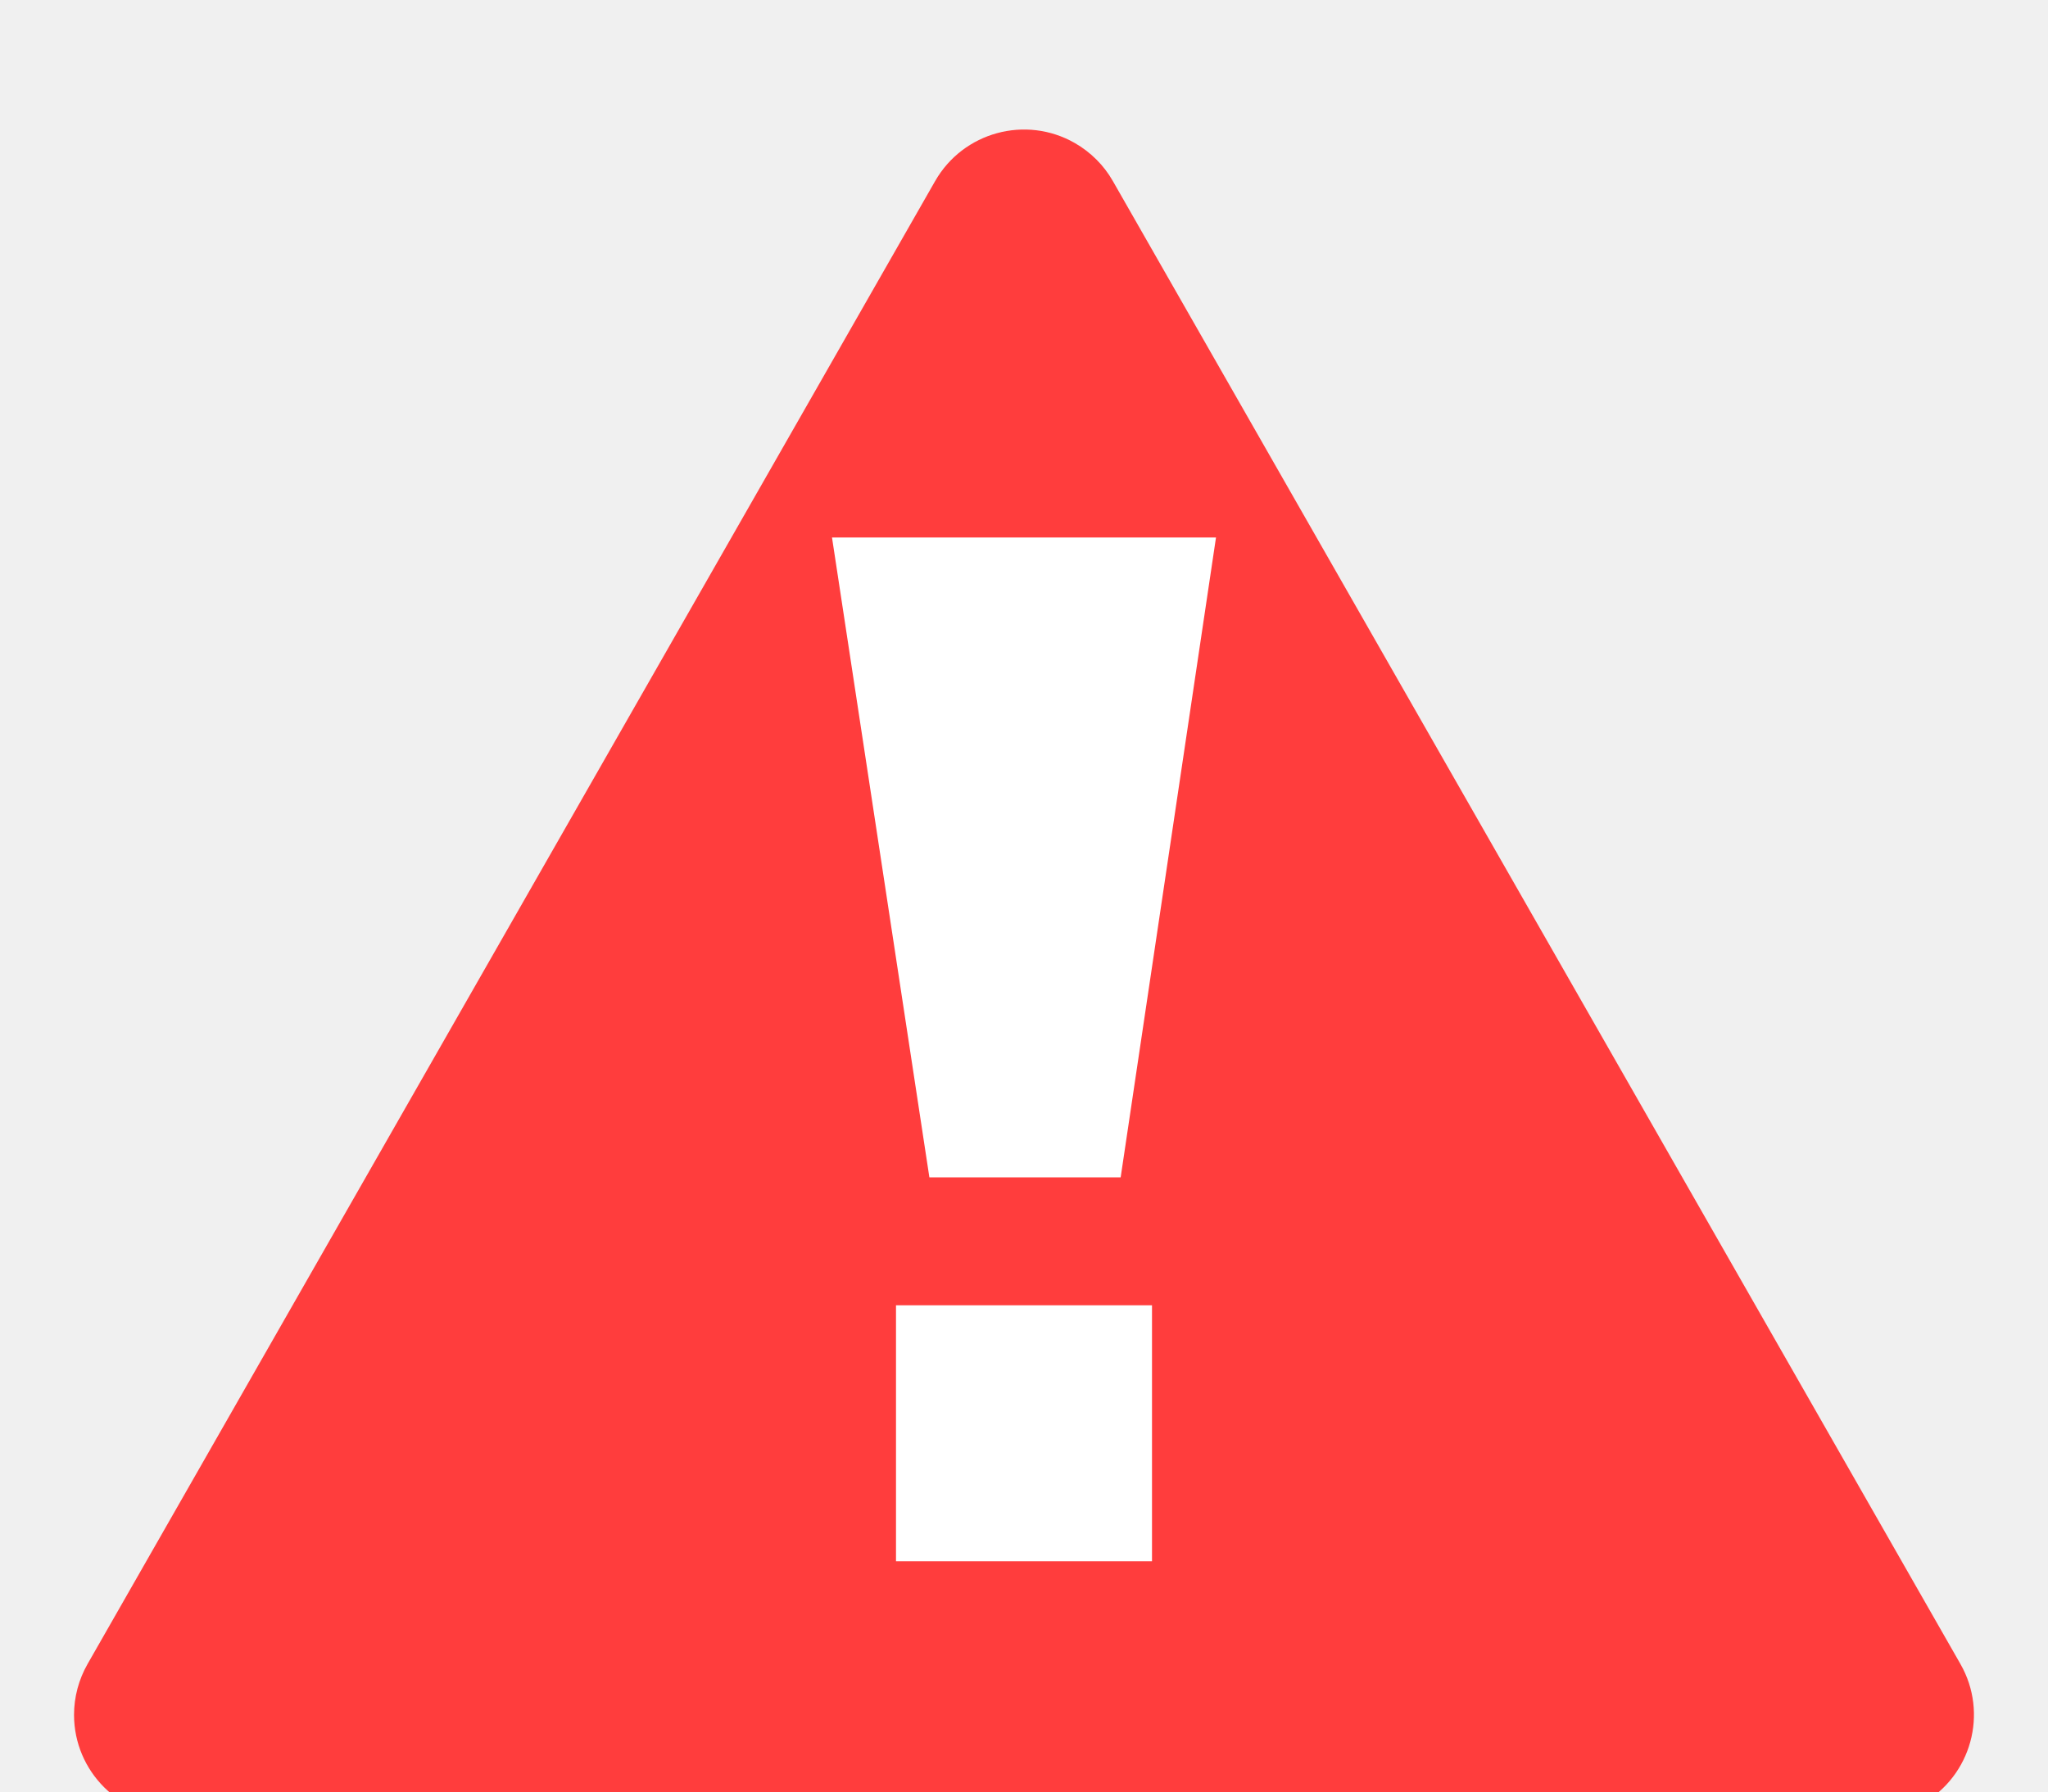
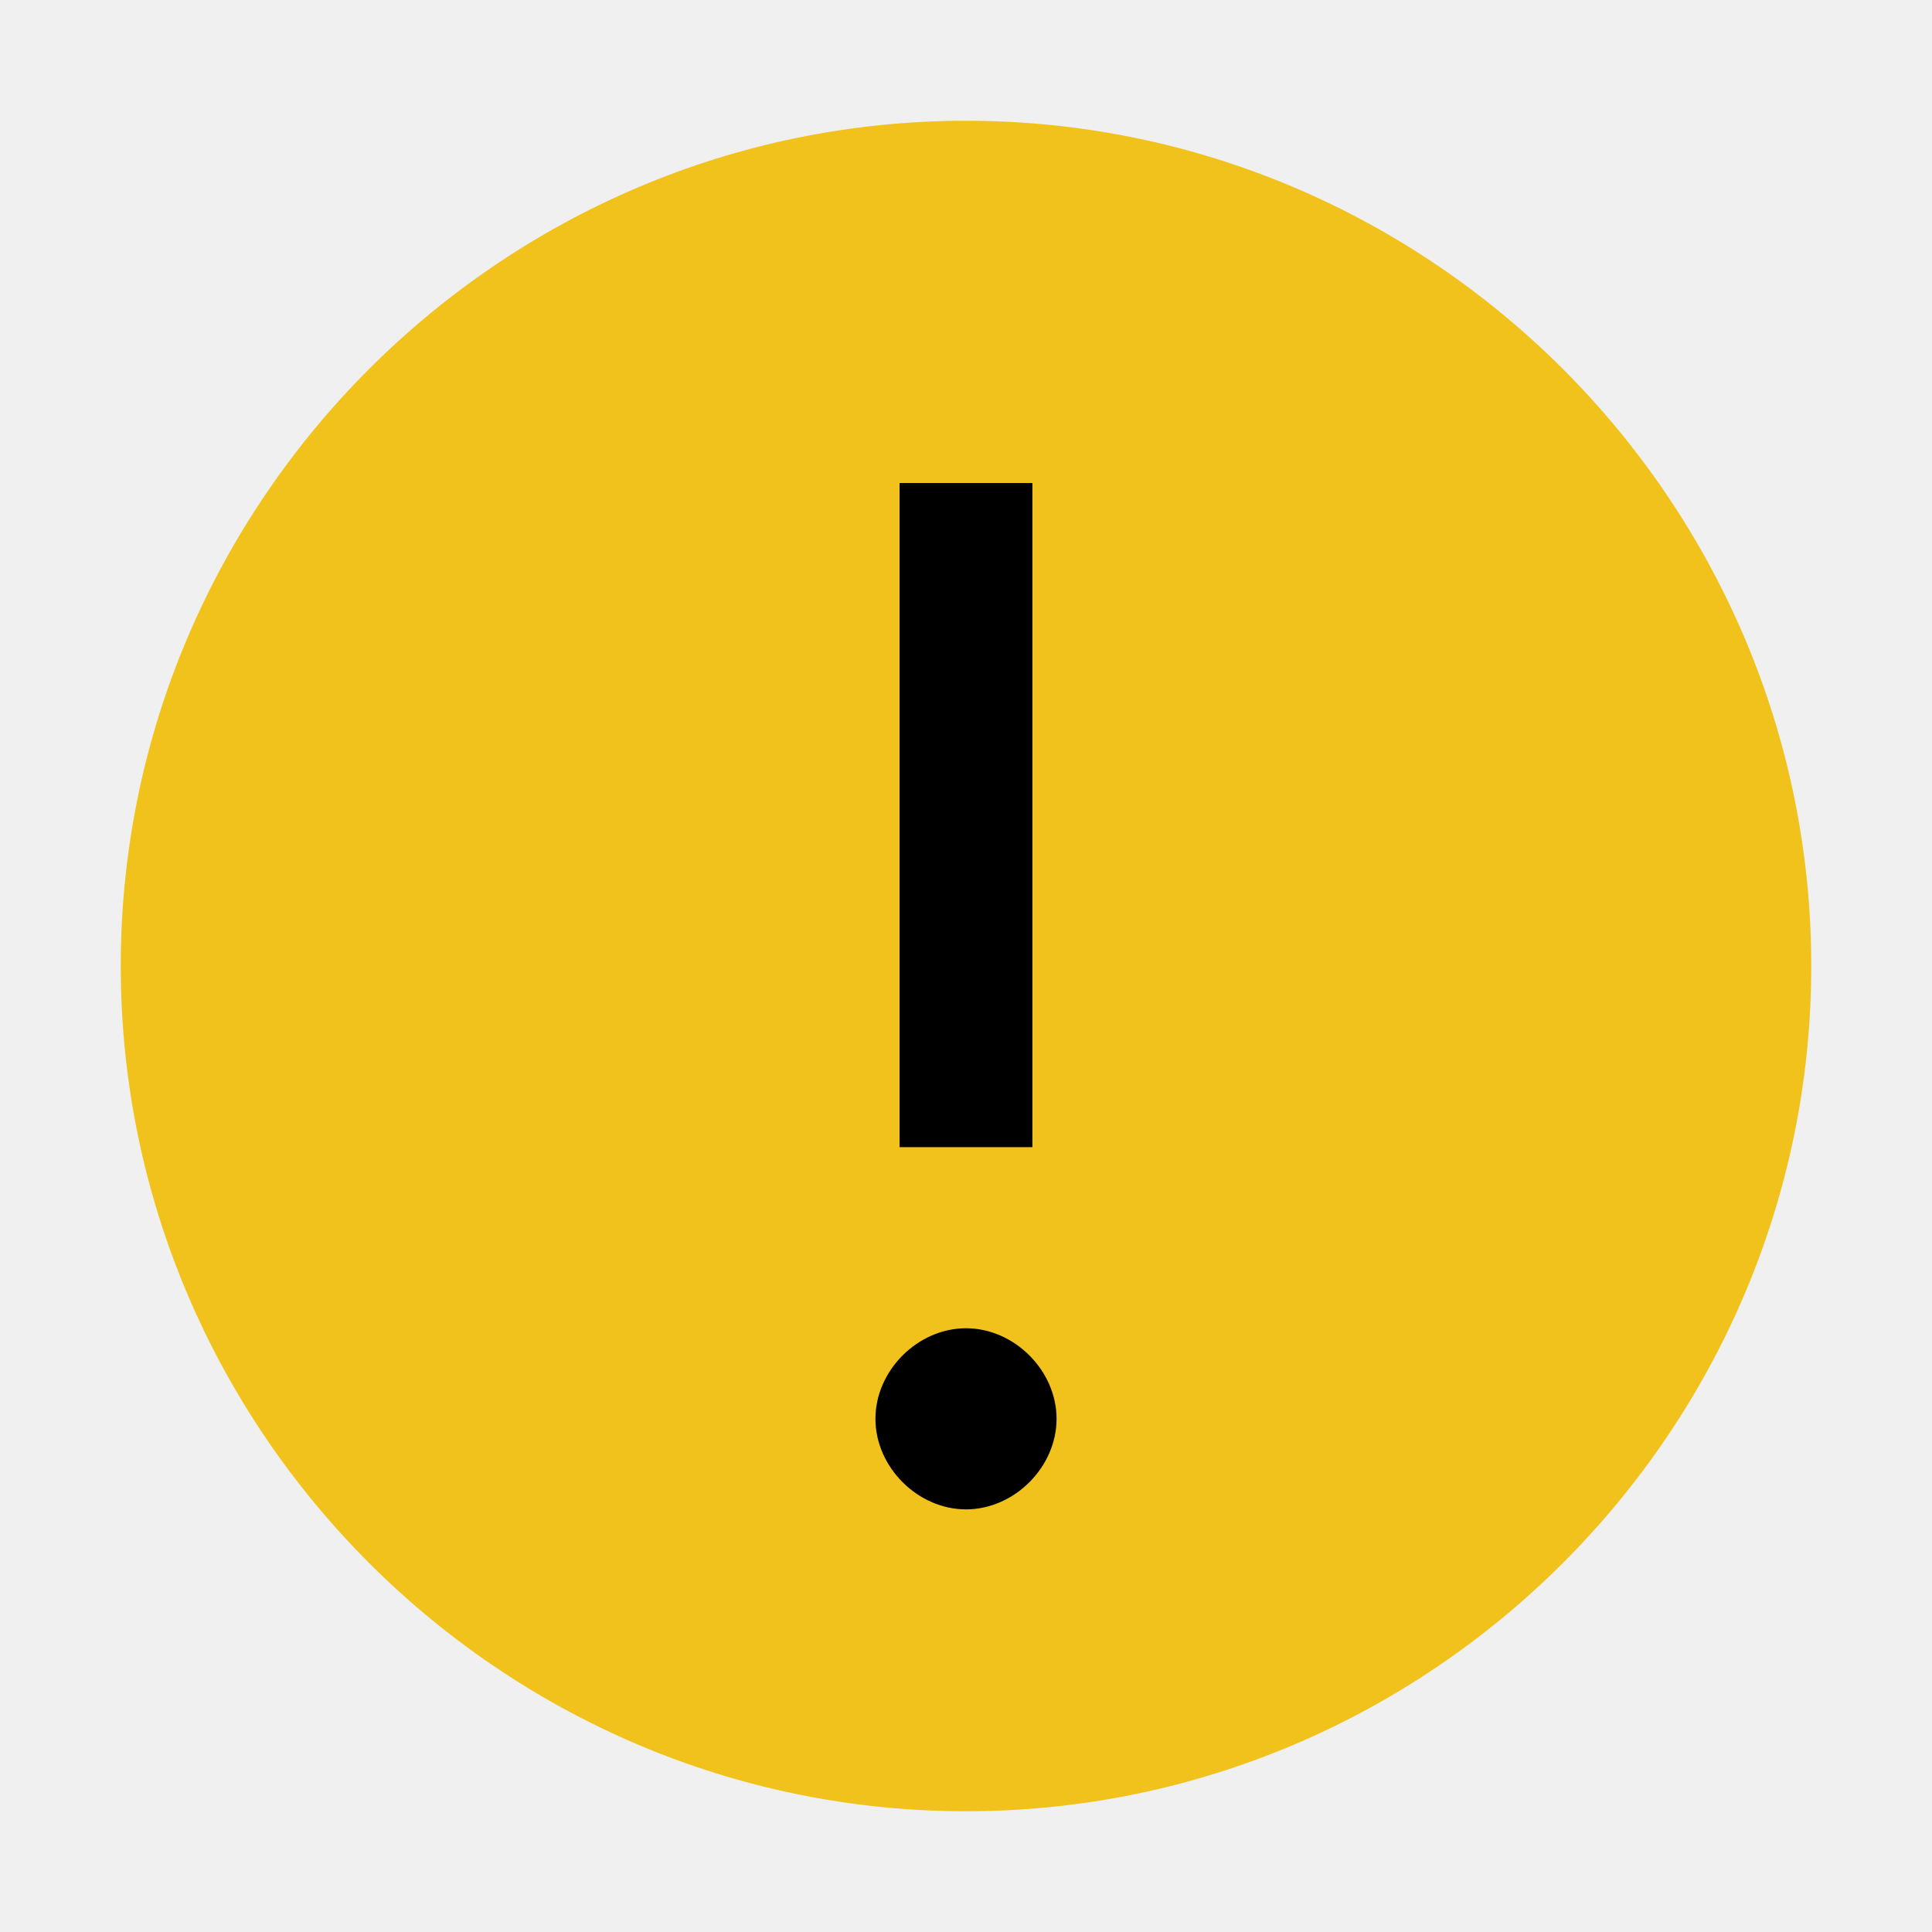
- <svg xmlns="http://www.w3.org/2000/svg" width="16" height="14" viewBox="0 0 20 17">
-   <g fill="none" fill-rule="evenodd">
-     <path fill="#FF3D3D" fill-rule="nonzero" d="M10.868,1.519 L19.145,16.004 C19.419,16.483 19.252,17.094 18.773,17.368 C18.622,17.455 18.451,17.5 18.277,17.5 L1.723,17.5 C1.171,17.5 0.723,17.052 0.723,16.5 C0.723,16.326 0.769,16.155 0.855,16.004 L9.132,1.519 C9.406,1.04 10.017,0.873 10.496,1.147 C10.651,1.236 10.78,1.364 10.868,1.519 Z" />
-     <path fill="#FFF" d="M8.75,12.5 L11.25,12.5 L11.25,15 L8.75,15 L8.75,12.5 Z M9.076,11.25 L8.125,5 L11.875,5 L10.944,11.25 L9.076,11.25 Z" />
-   </g>
+ <svg xmlns="http://www.w3.org/2000/svg" width="16" height="16" fill="none">
+   <path d="M12 3H4v10h8V3Z" fill="#000" />
+   <path d="M8 1C4.15 1 1 4.15 1 8s3.15 7 7 7 7-3.15 7-7-3.15-7-7-7Zm-.55 3h1.1v5.5h-1.1V4ZM8 12.5c-.4 0-.75-.35-.75-.75S7.6 11 8 11s.75.35.75.75-.35.75-.75.75Z" fill="#F1C21B" />
</svg>
